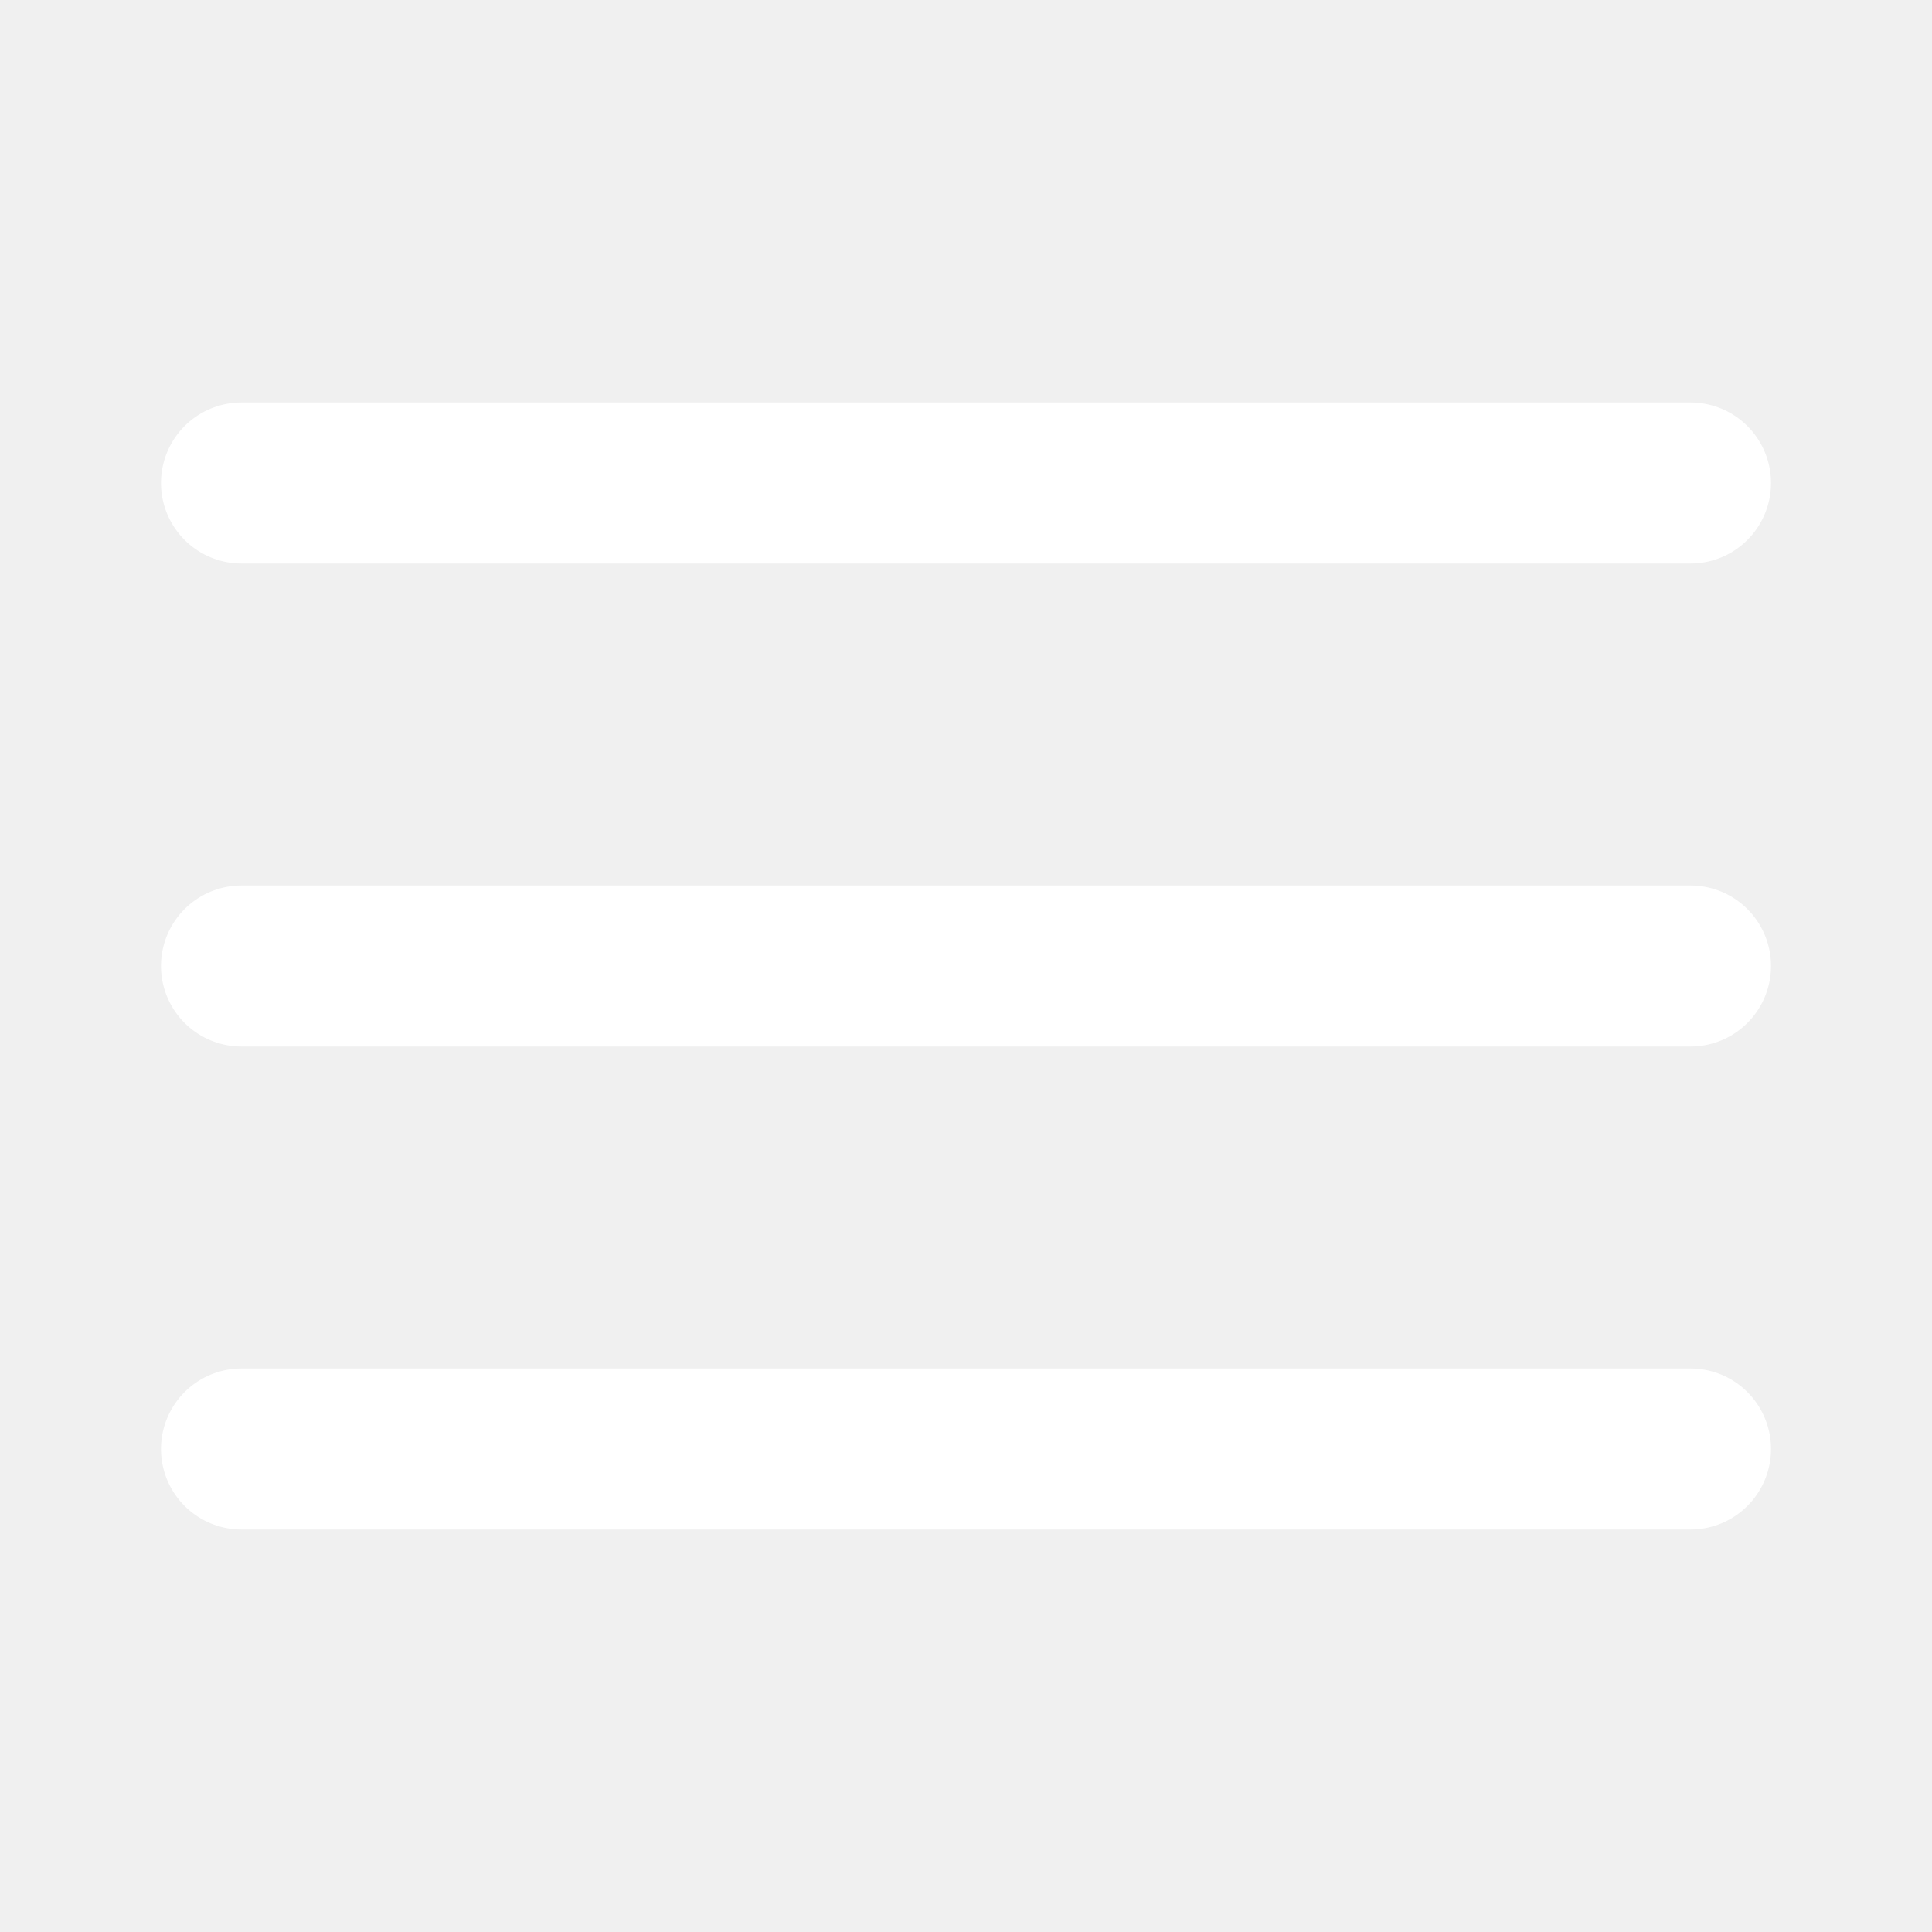
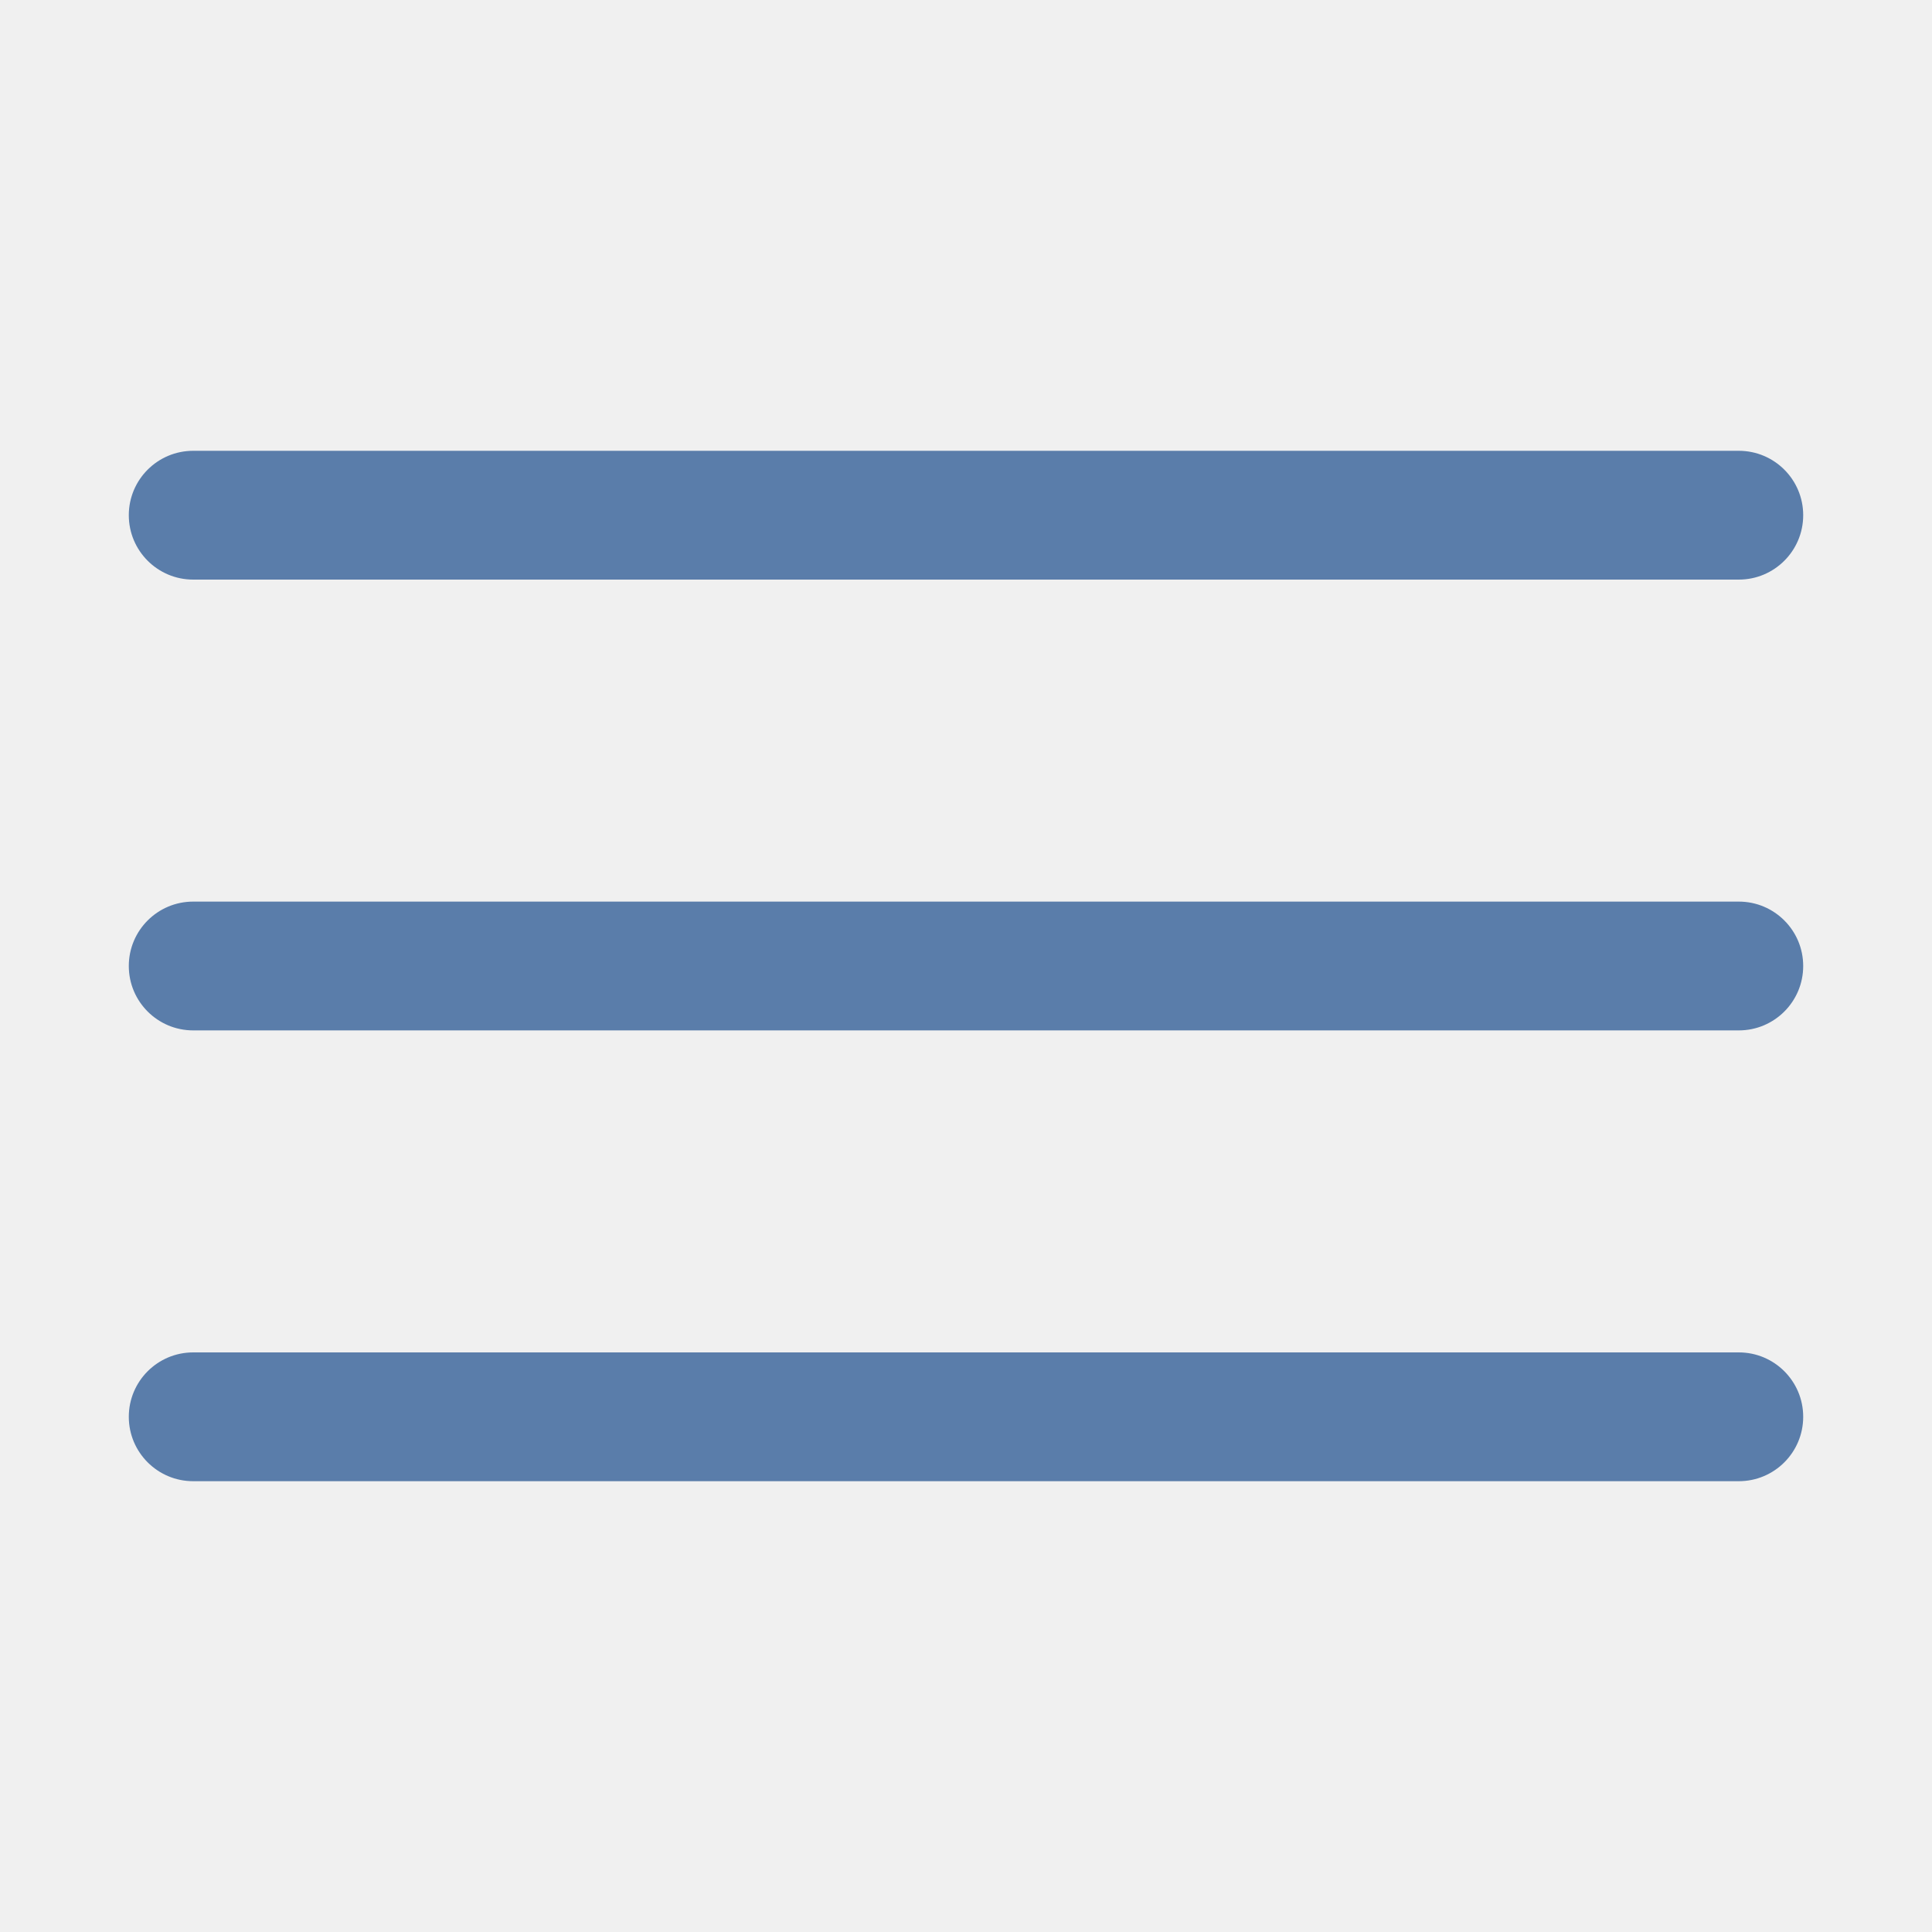
- <svg xmlns="http://www.w3.org/2000/svg" width="24" height="24" viewBox="0 0 24 24" fill="none" stroke="white" stroke-width="2" stroke-linecap="round" stroke-linejoin="round" class="feather feather-menu">
-   <line x1="3" y1="12" x2="21" y2="12" />
-   <line x1="3" y1="6" x2="21" y2="6" />
-   <line x1="3" y1="18" x2="21" y2="18" />
+ <svg xmlns="http://www.w3.org/2000/svg" fill="hsl(214, 32%, 51%)" viewBox="0 0 30 30" width="30px" height="30px">
+   <path d="M 3 7 A 1 1 0 1 0 3 9 L 27 9 A 1 1 0 1 0 27 7 L 3 7 z M 3 14 A 1 1 0 1 0 3 16 L 27 16 A 1 1 0 1 0 27 14 L 3 14 z M 3 21 A 1 1 0 1 0 3 23 L 27 23 A 1 1 0 1 0 27 21 L 3 21 z" />
</svg>
